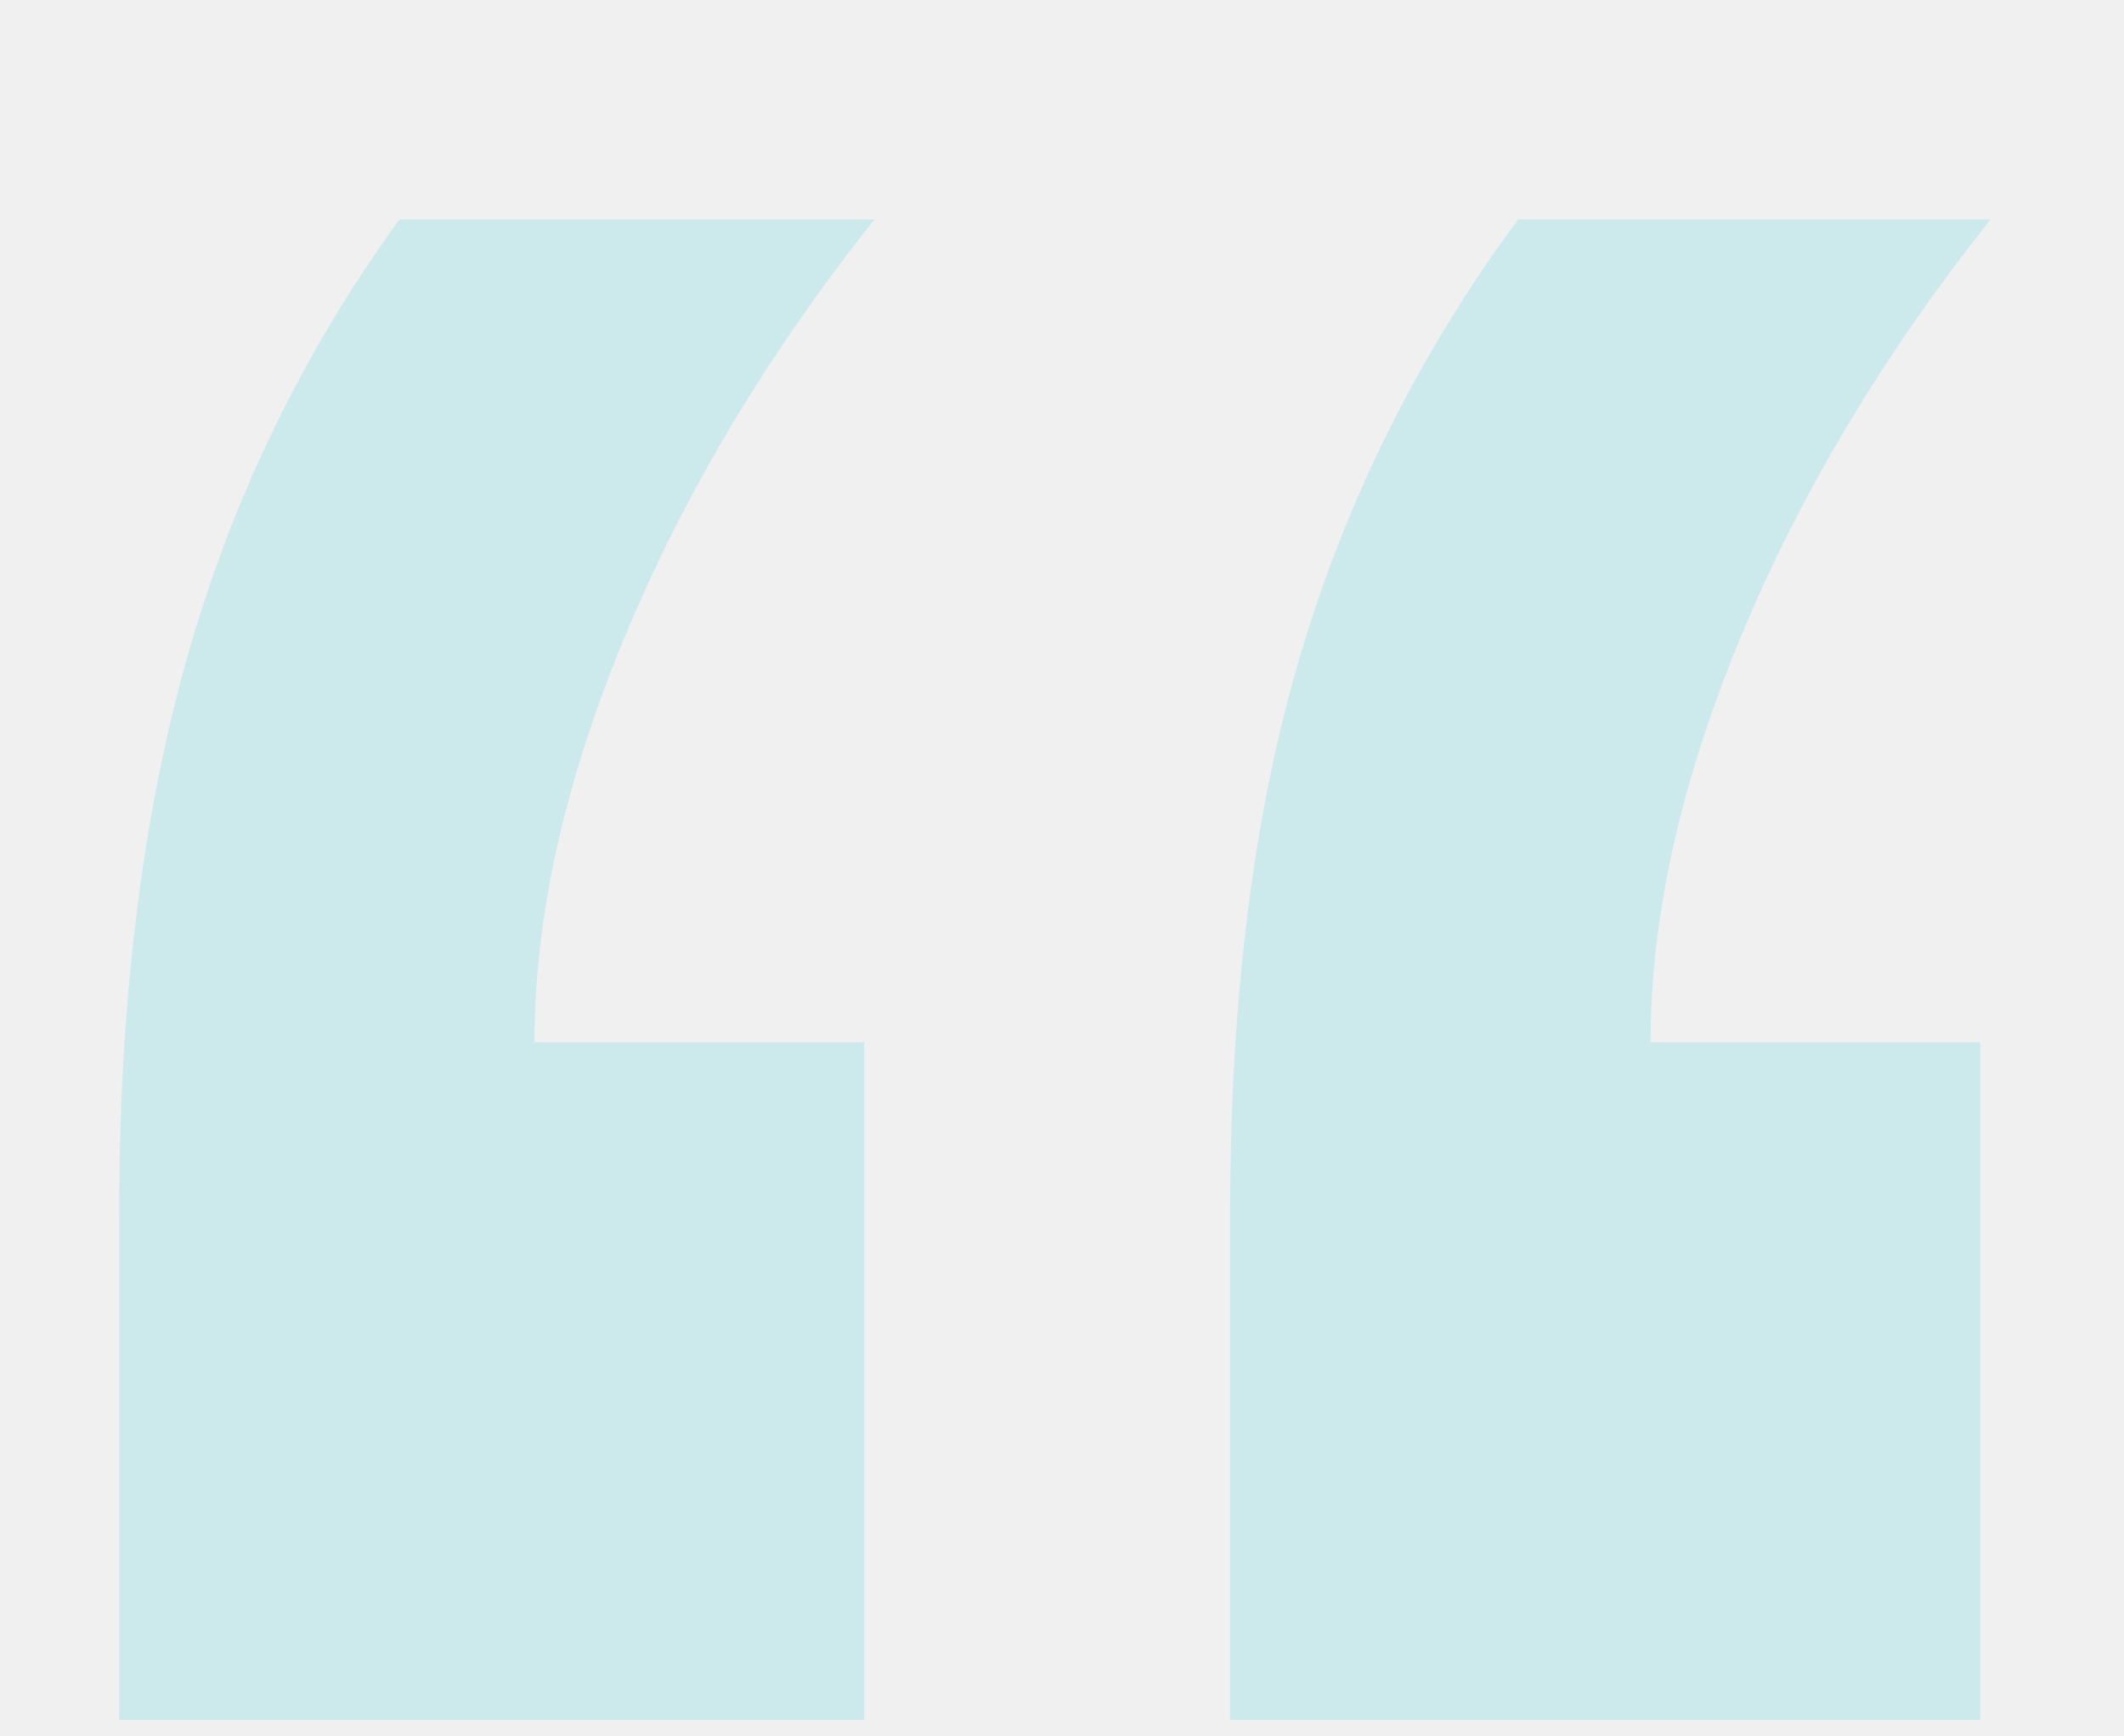
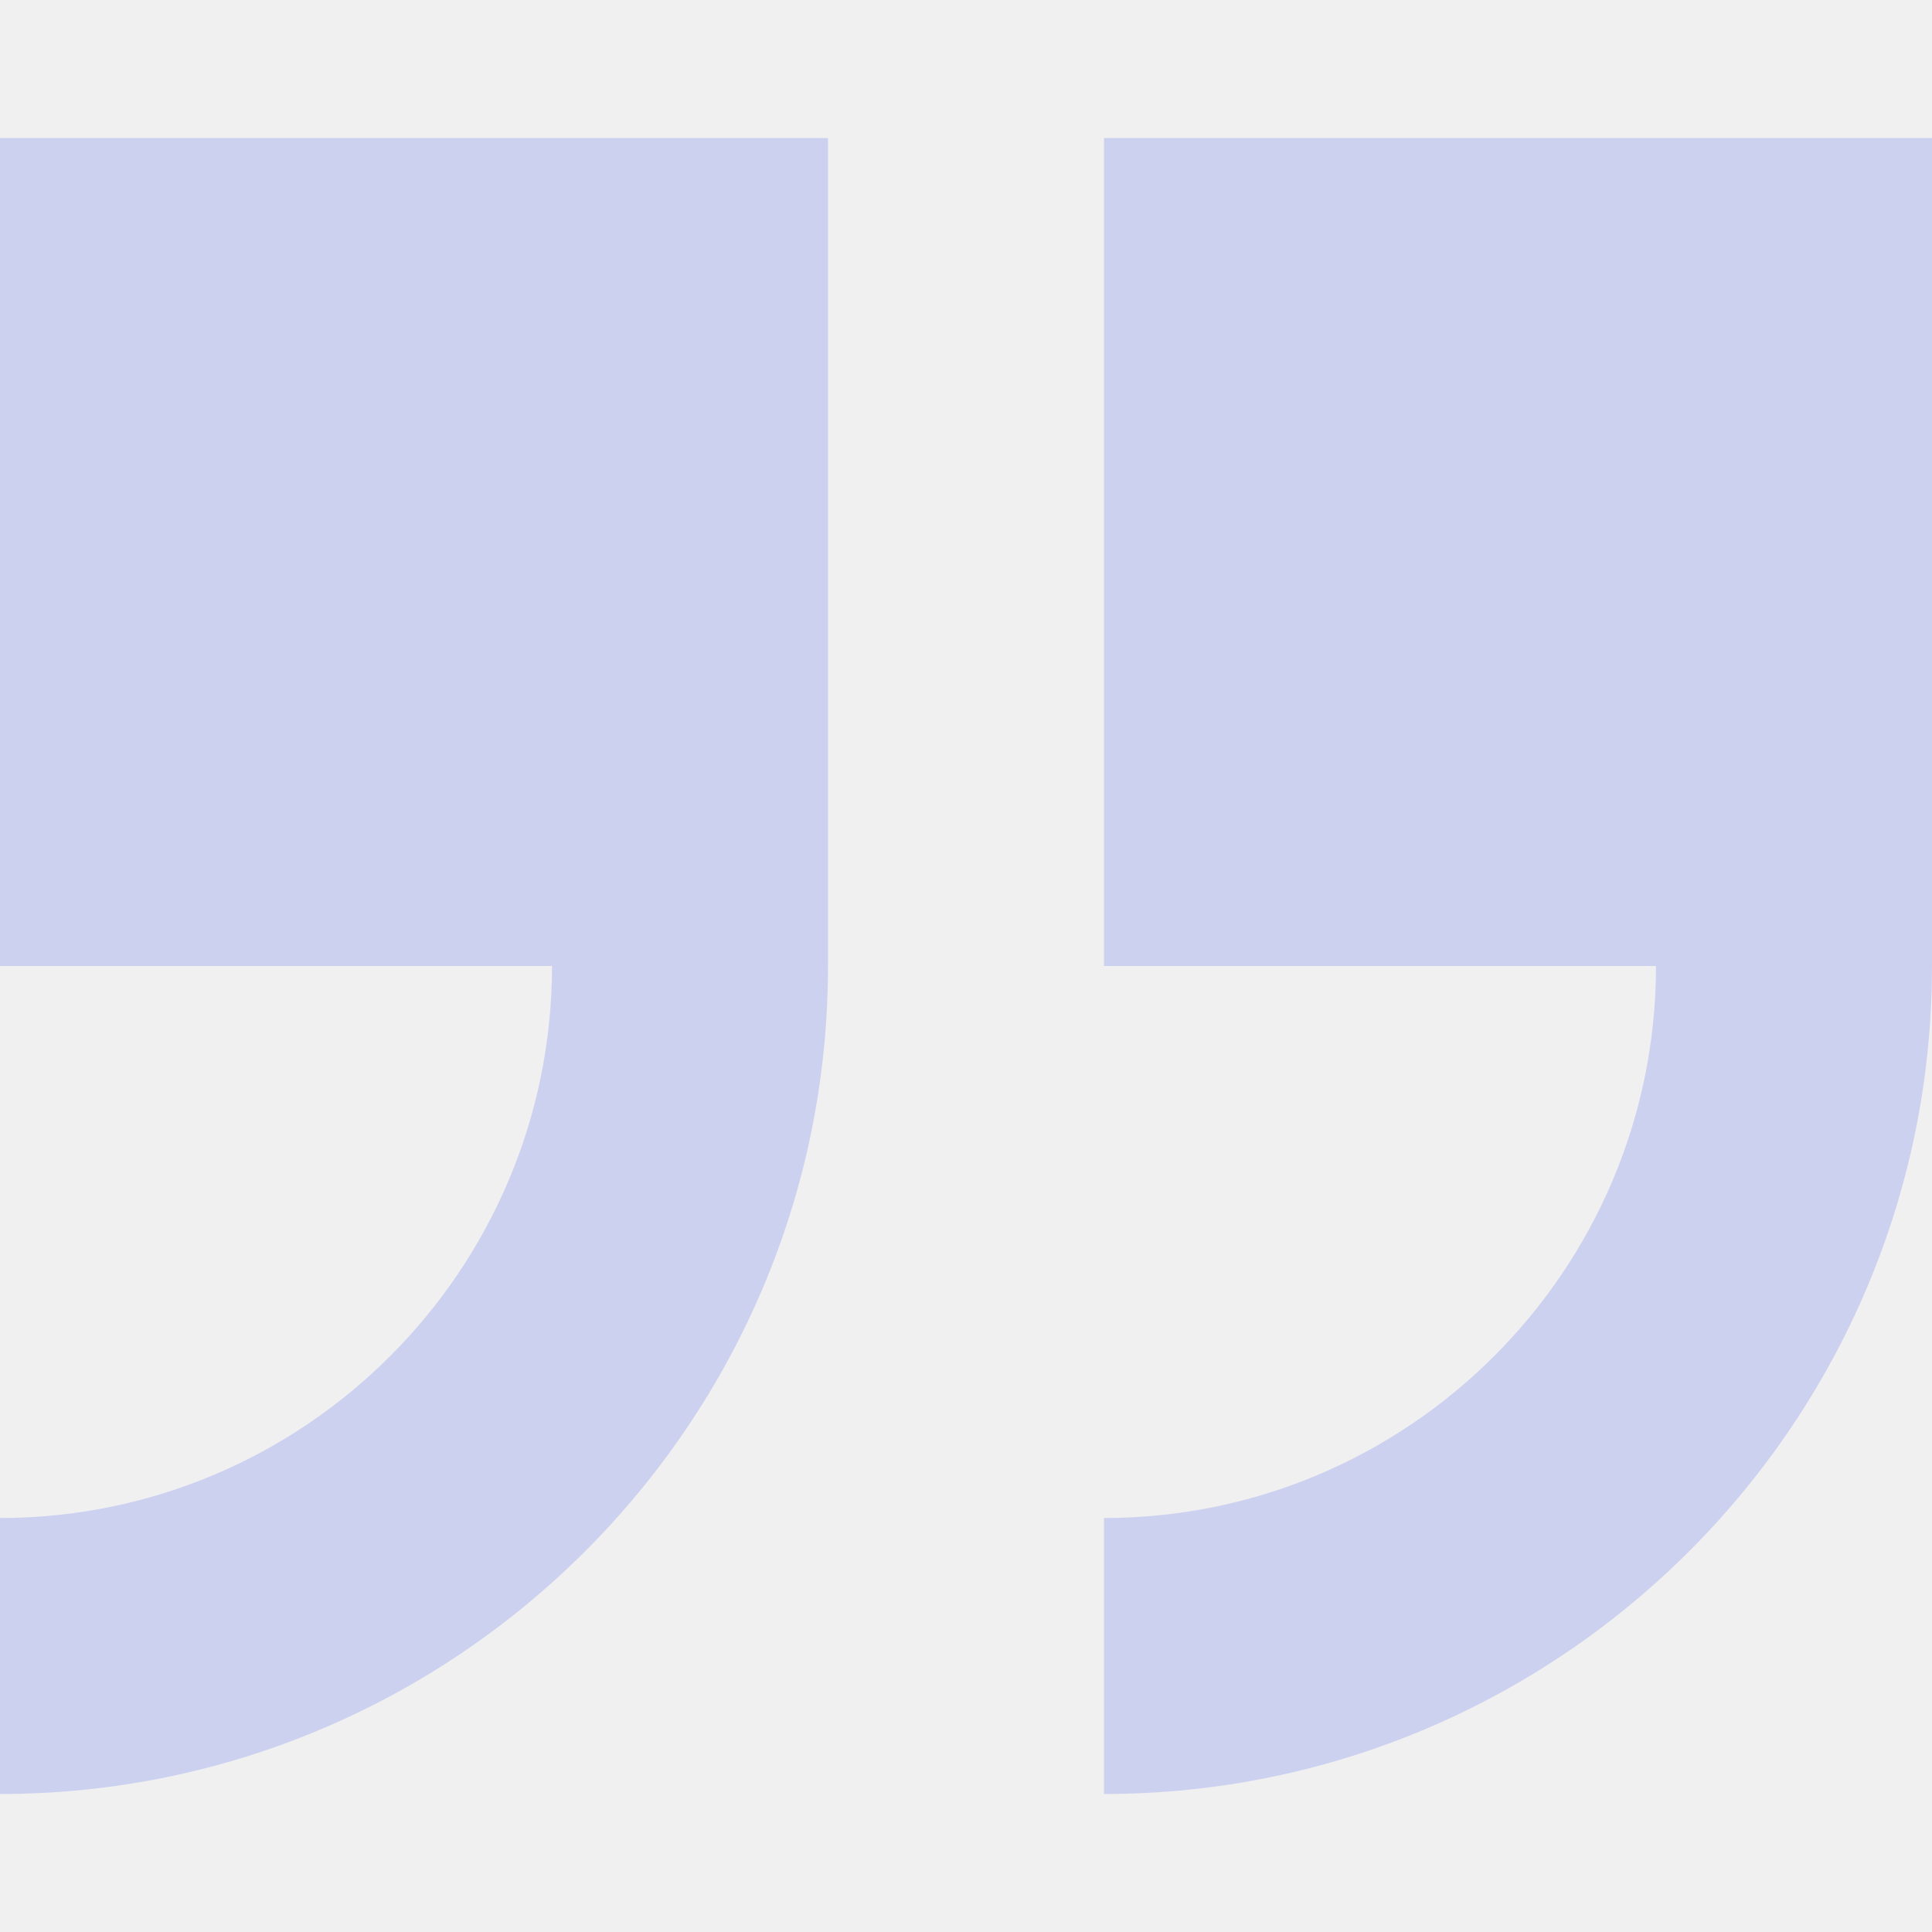
- <svg xmlns="http://www.w3.org/2000/svg" width="366" height="299" viewBox="0 0 366 299">
-   <defs>
-     <clipPath id="clip-path">
-       <rect id="Rectangle_26" data-name="Rectangle 26" width="366" height="299" transform="translate(-1717 6116)" fill="#fff" />
-     </clipPath>
-   </defs>
-   <g id="Mask_Group_7" data-name="Mask Group 7" transform="translate(1717 -6116)" opacity="0.203" clip-path="url(#clip-path)">
-     <text id="_" data-name="“" transform="translate(-1764 6784)" fill="#3cd4d5" font-size="916" font-family="Arial-BoldMT, Arial" font-weight="700">
-       <tspan x="0" y="0">“</tspan>
-     </text>
-   </g>
+ <svg xmlns="http://www.w3.org/2000/svg" width="56" height="56" viewBox="0 0 56 56" fill="none">
+   <path d="M32 4V28H48C48 36.822 40.822 44 32 44V52C45.234 52 56 41.234 56 28V4H32Z" fill="#4158F3" fill-opacity="0.2" />
+   <path d="M0 28H16C16 36.822 8.822 44 0 44V52C13.234 52 24 41.234 24 28V4H0V28Z" fill="#4158F3" fill-opacity="0.2" />
</svg>
